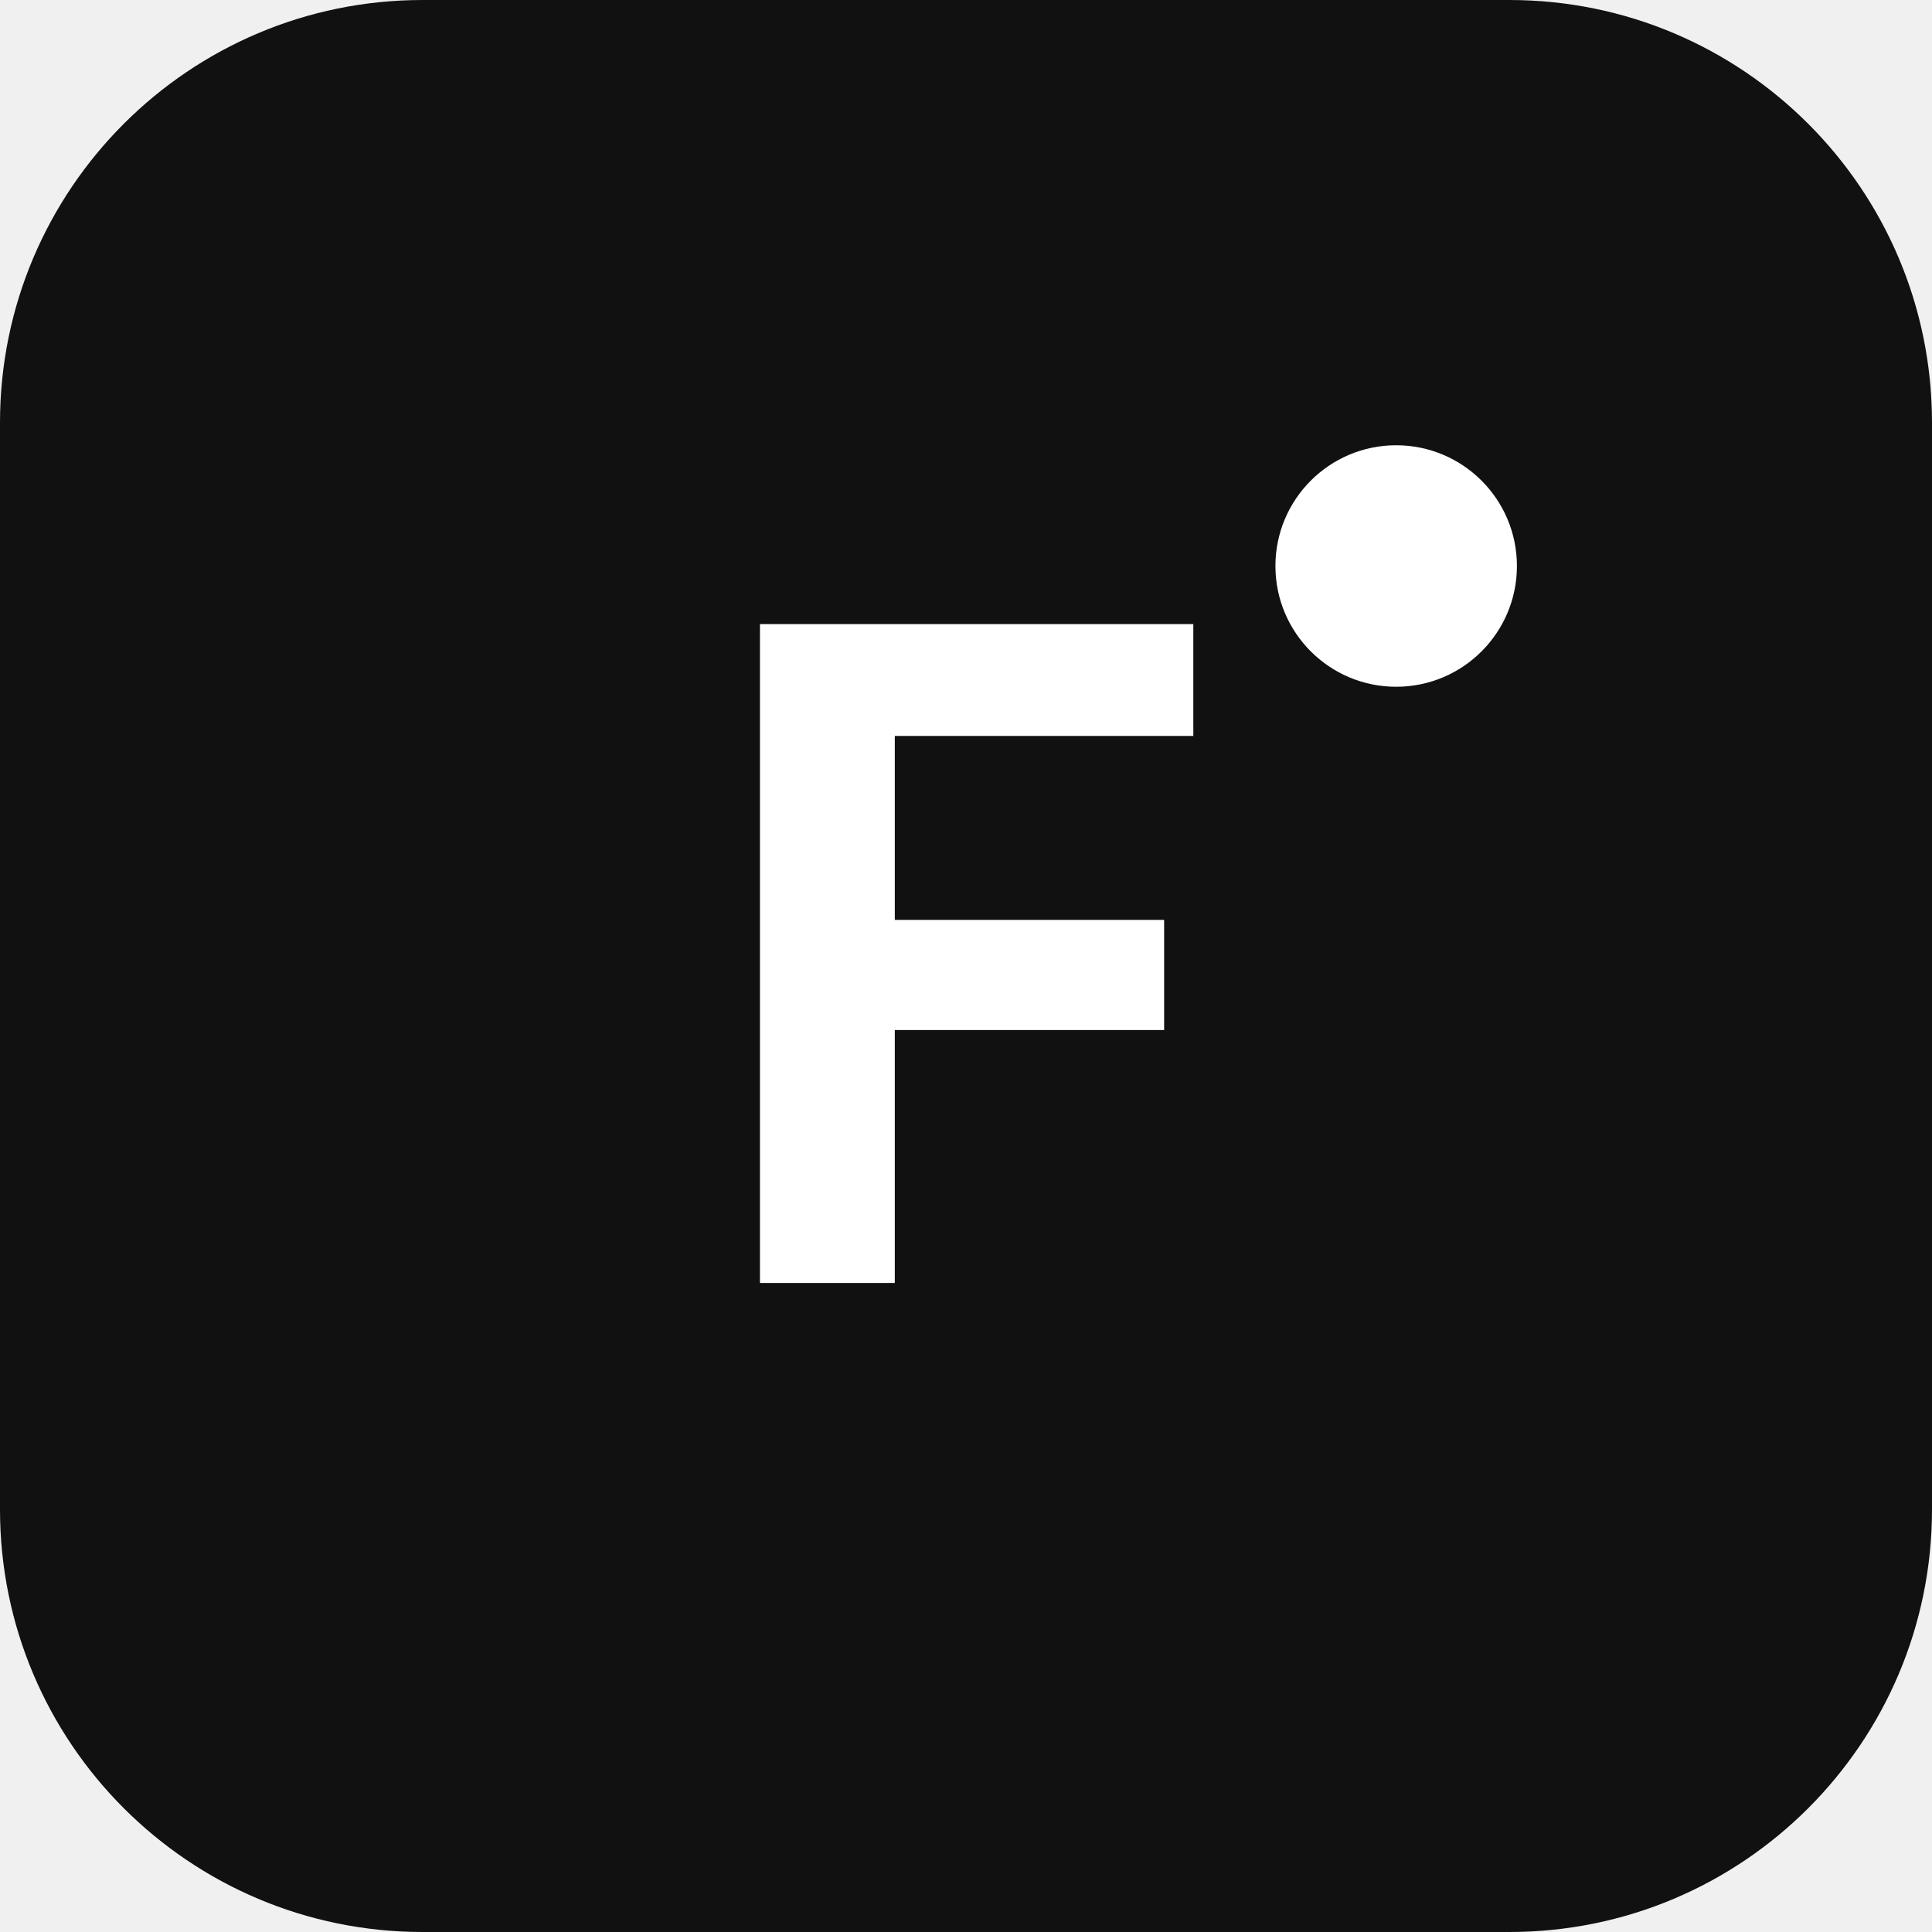
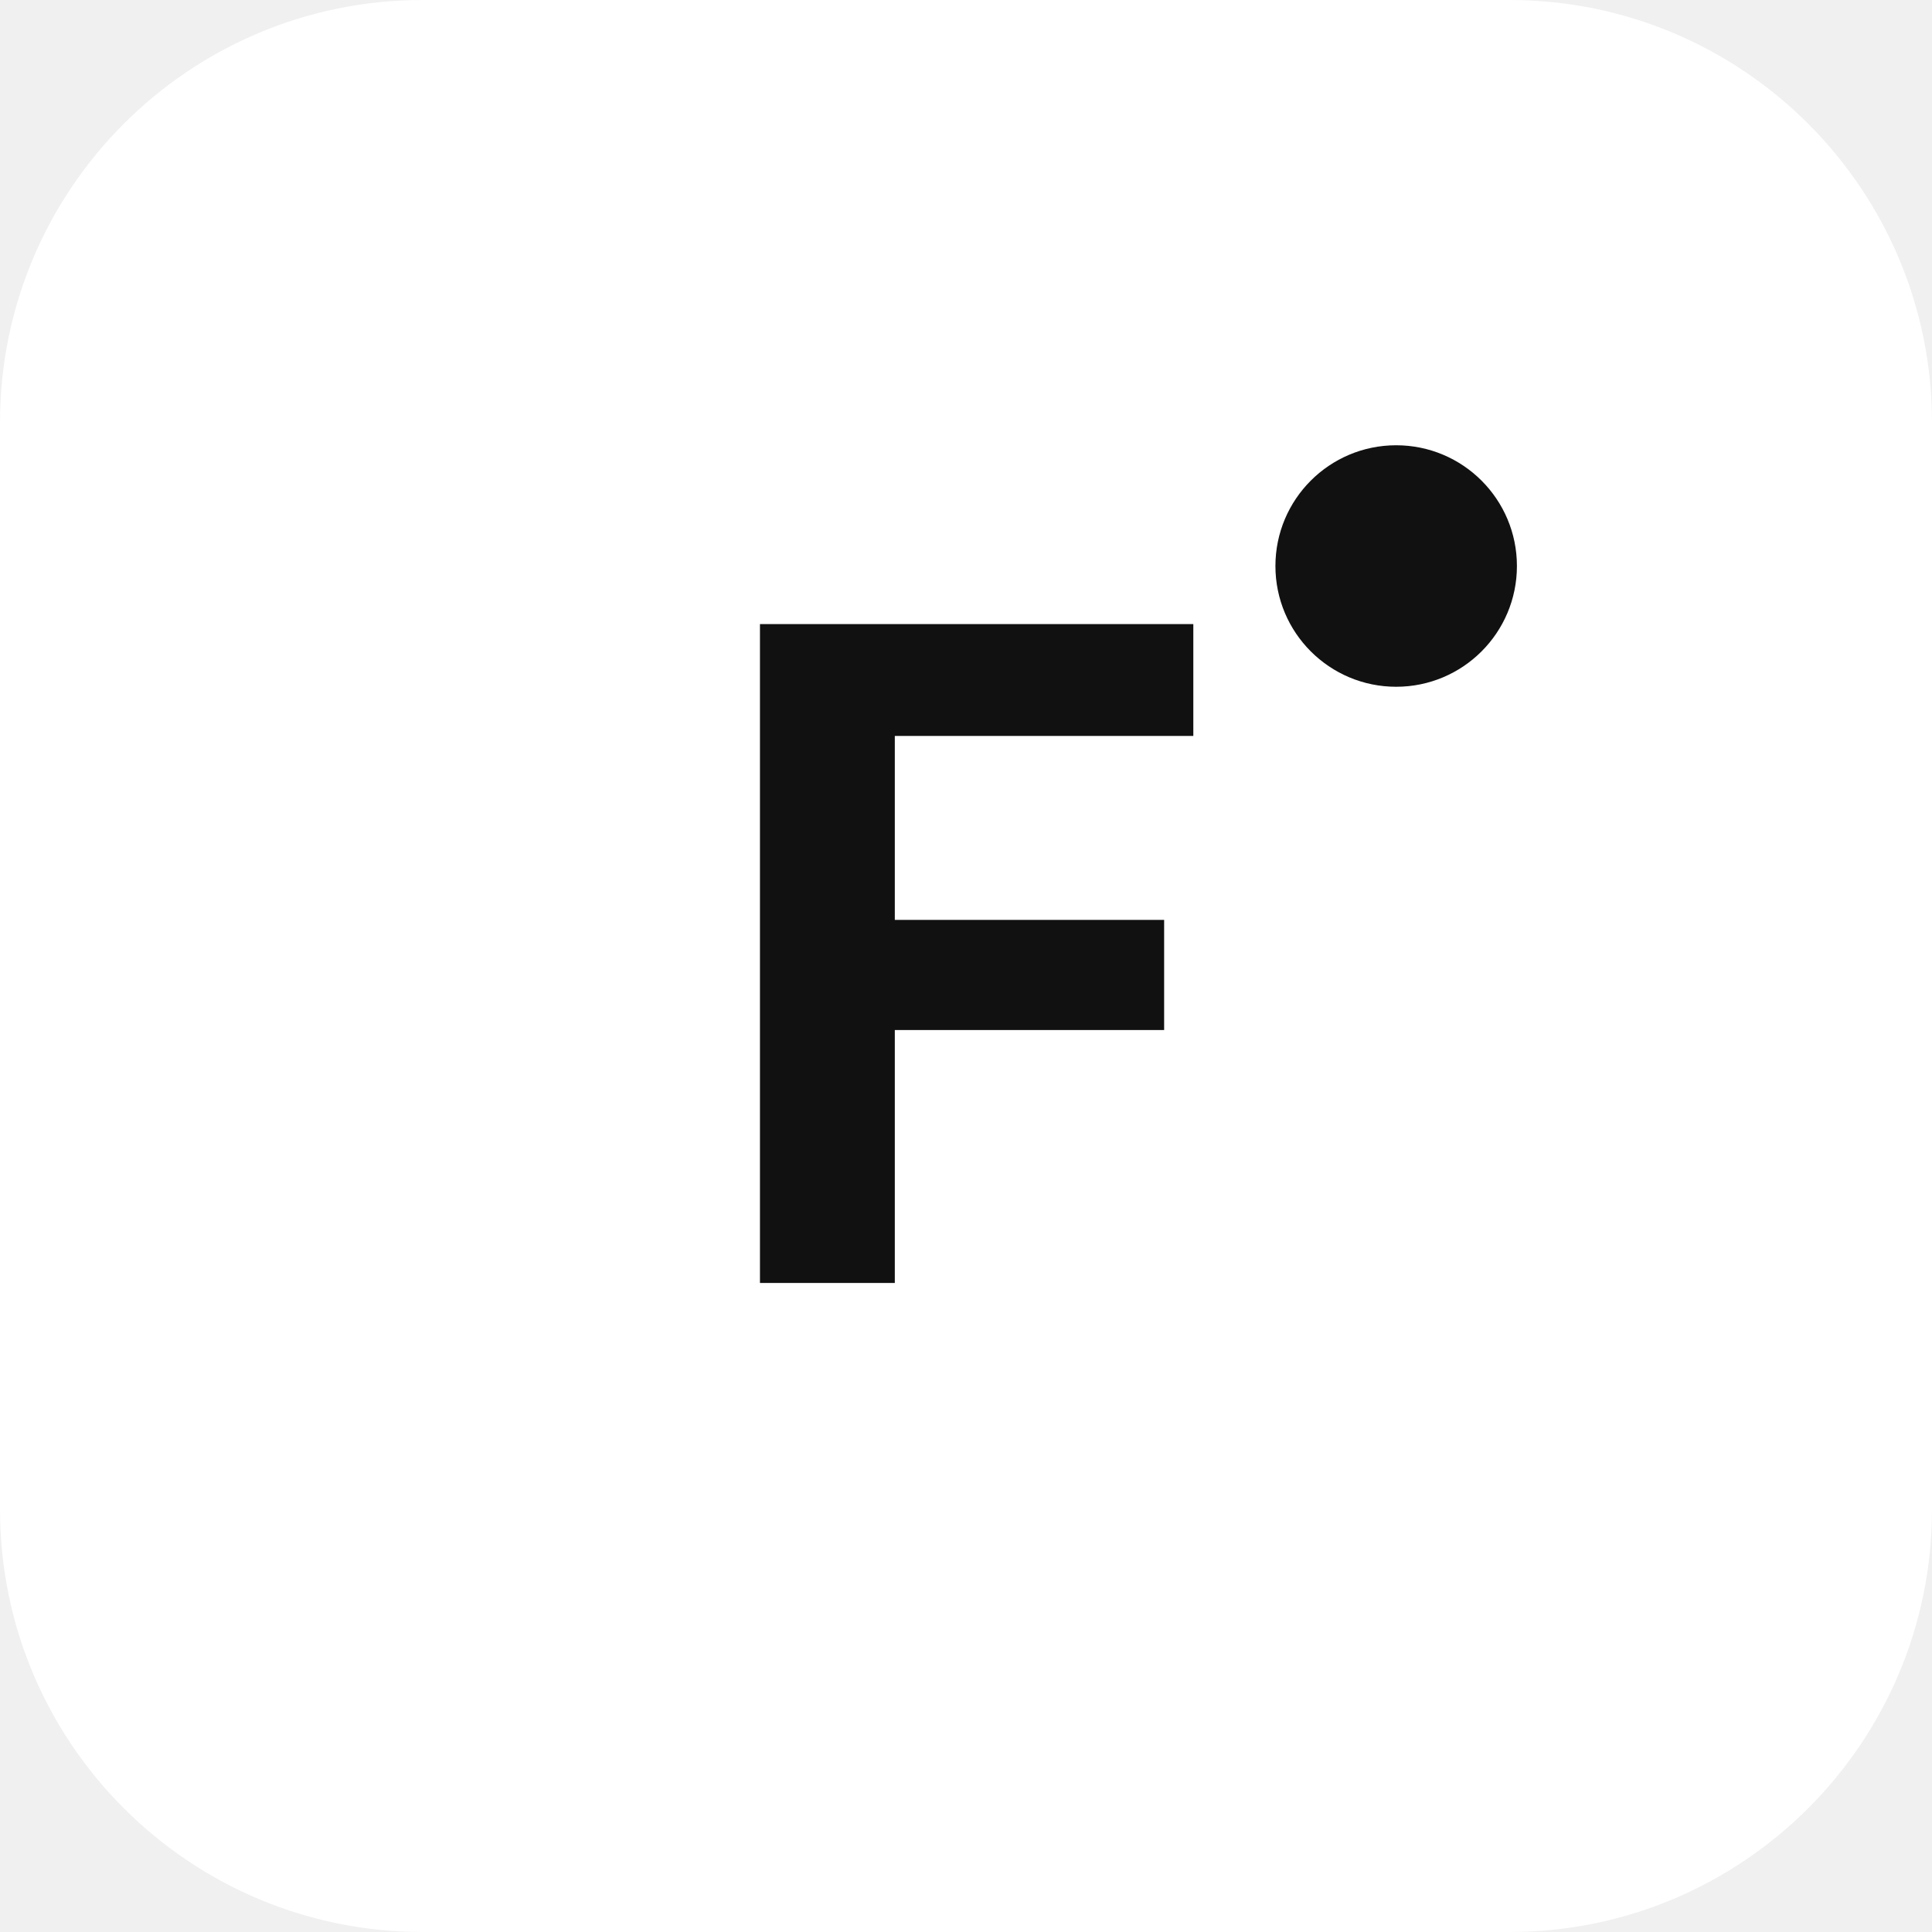
<svg xmlns="http://www.w3.org/2000/svg" viewBox="0 0 512 512" width="512" height="512">
-   <rect width="512" height="512" rx="112" fill="#111111" />
-   <text x="256" y="340" text-anchor="middle" font-family="'Inter', Arial, sans-serif" font-size="240" font-weight="700" fill="#FFFFFF">F</text>
-   <circle cx="370" cy="150" r="32" fill="#FFFFFF" />
+   <rect width="512" height="512" rx="112" fill="#FFFFFF" />
+   <text x="256" y="340" text-anchor="middle" font-family="'Inter', Arial, sans-serif" font-size="240" font-weight="700" fill="#111111">F</text>
+   <circle cx="370" cy="150" r="32" fill="#111111" />
</svg>
